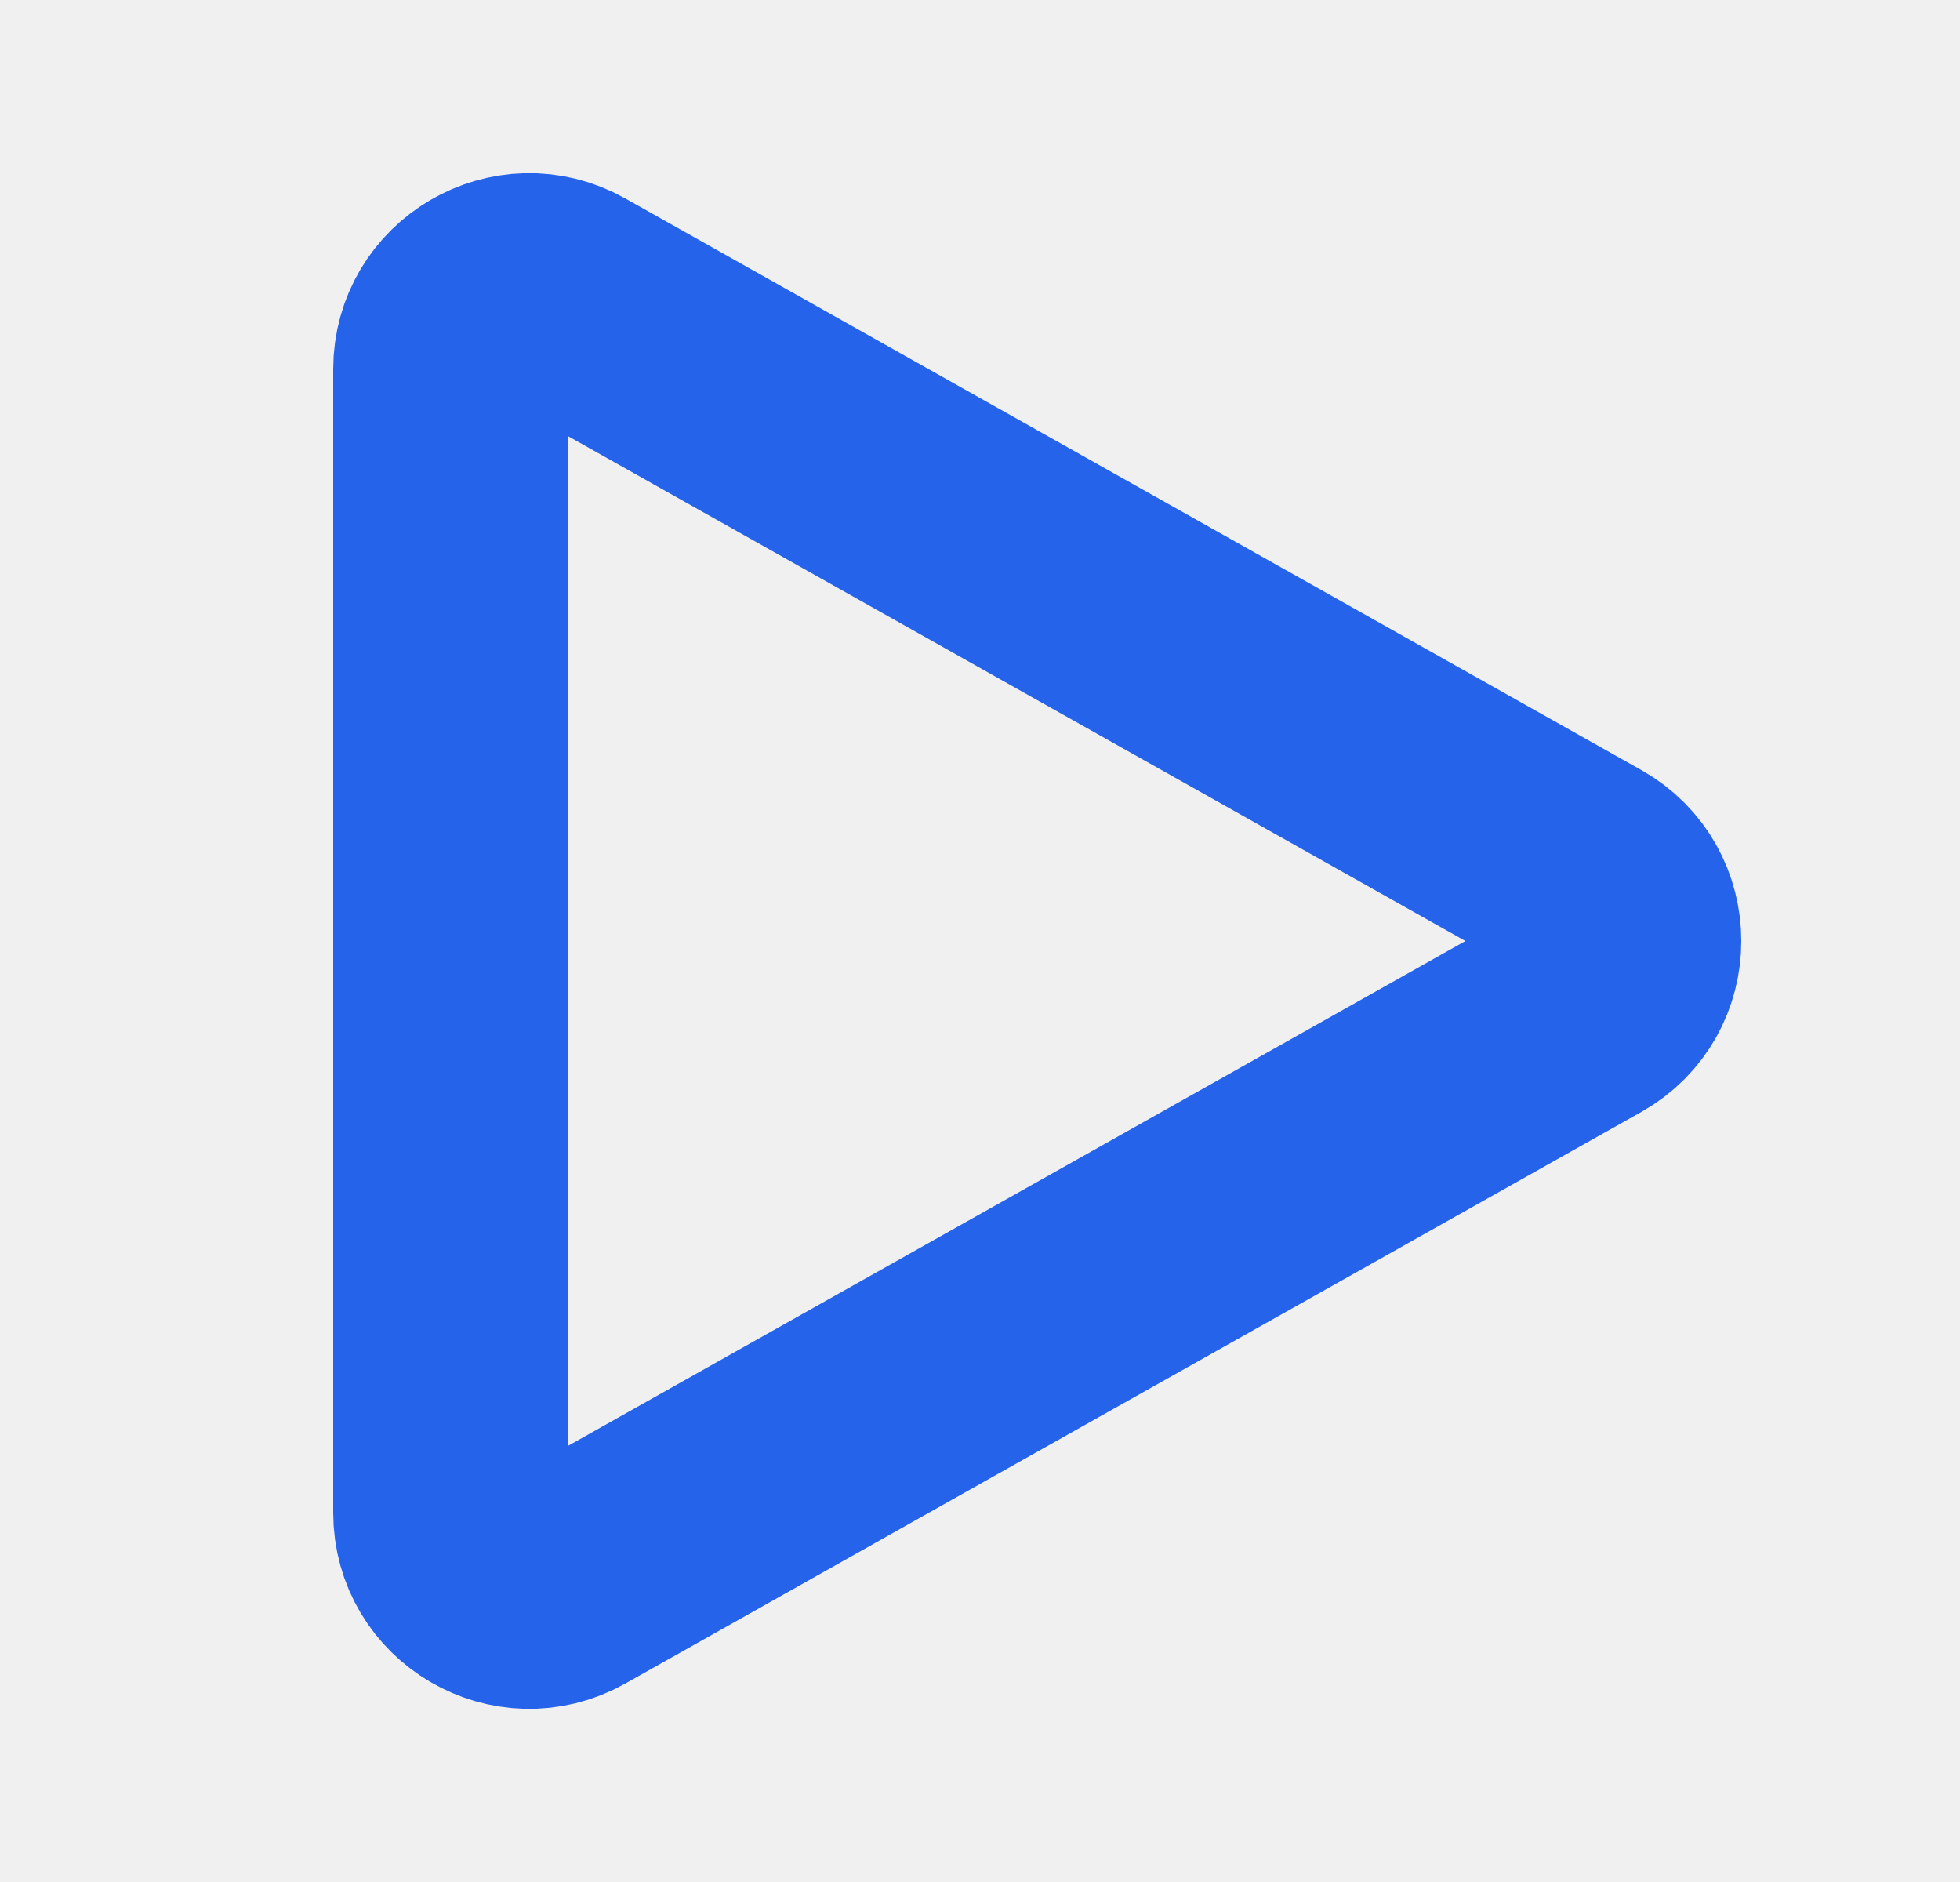
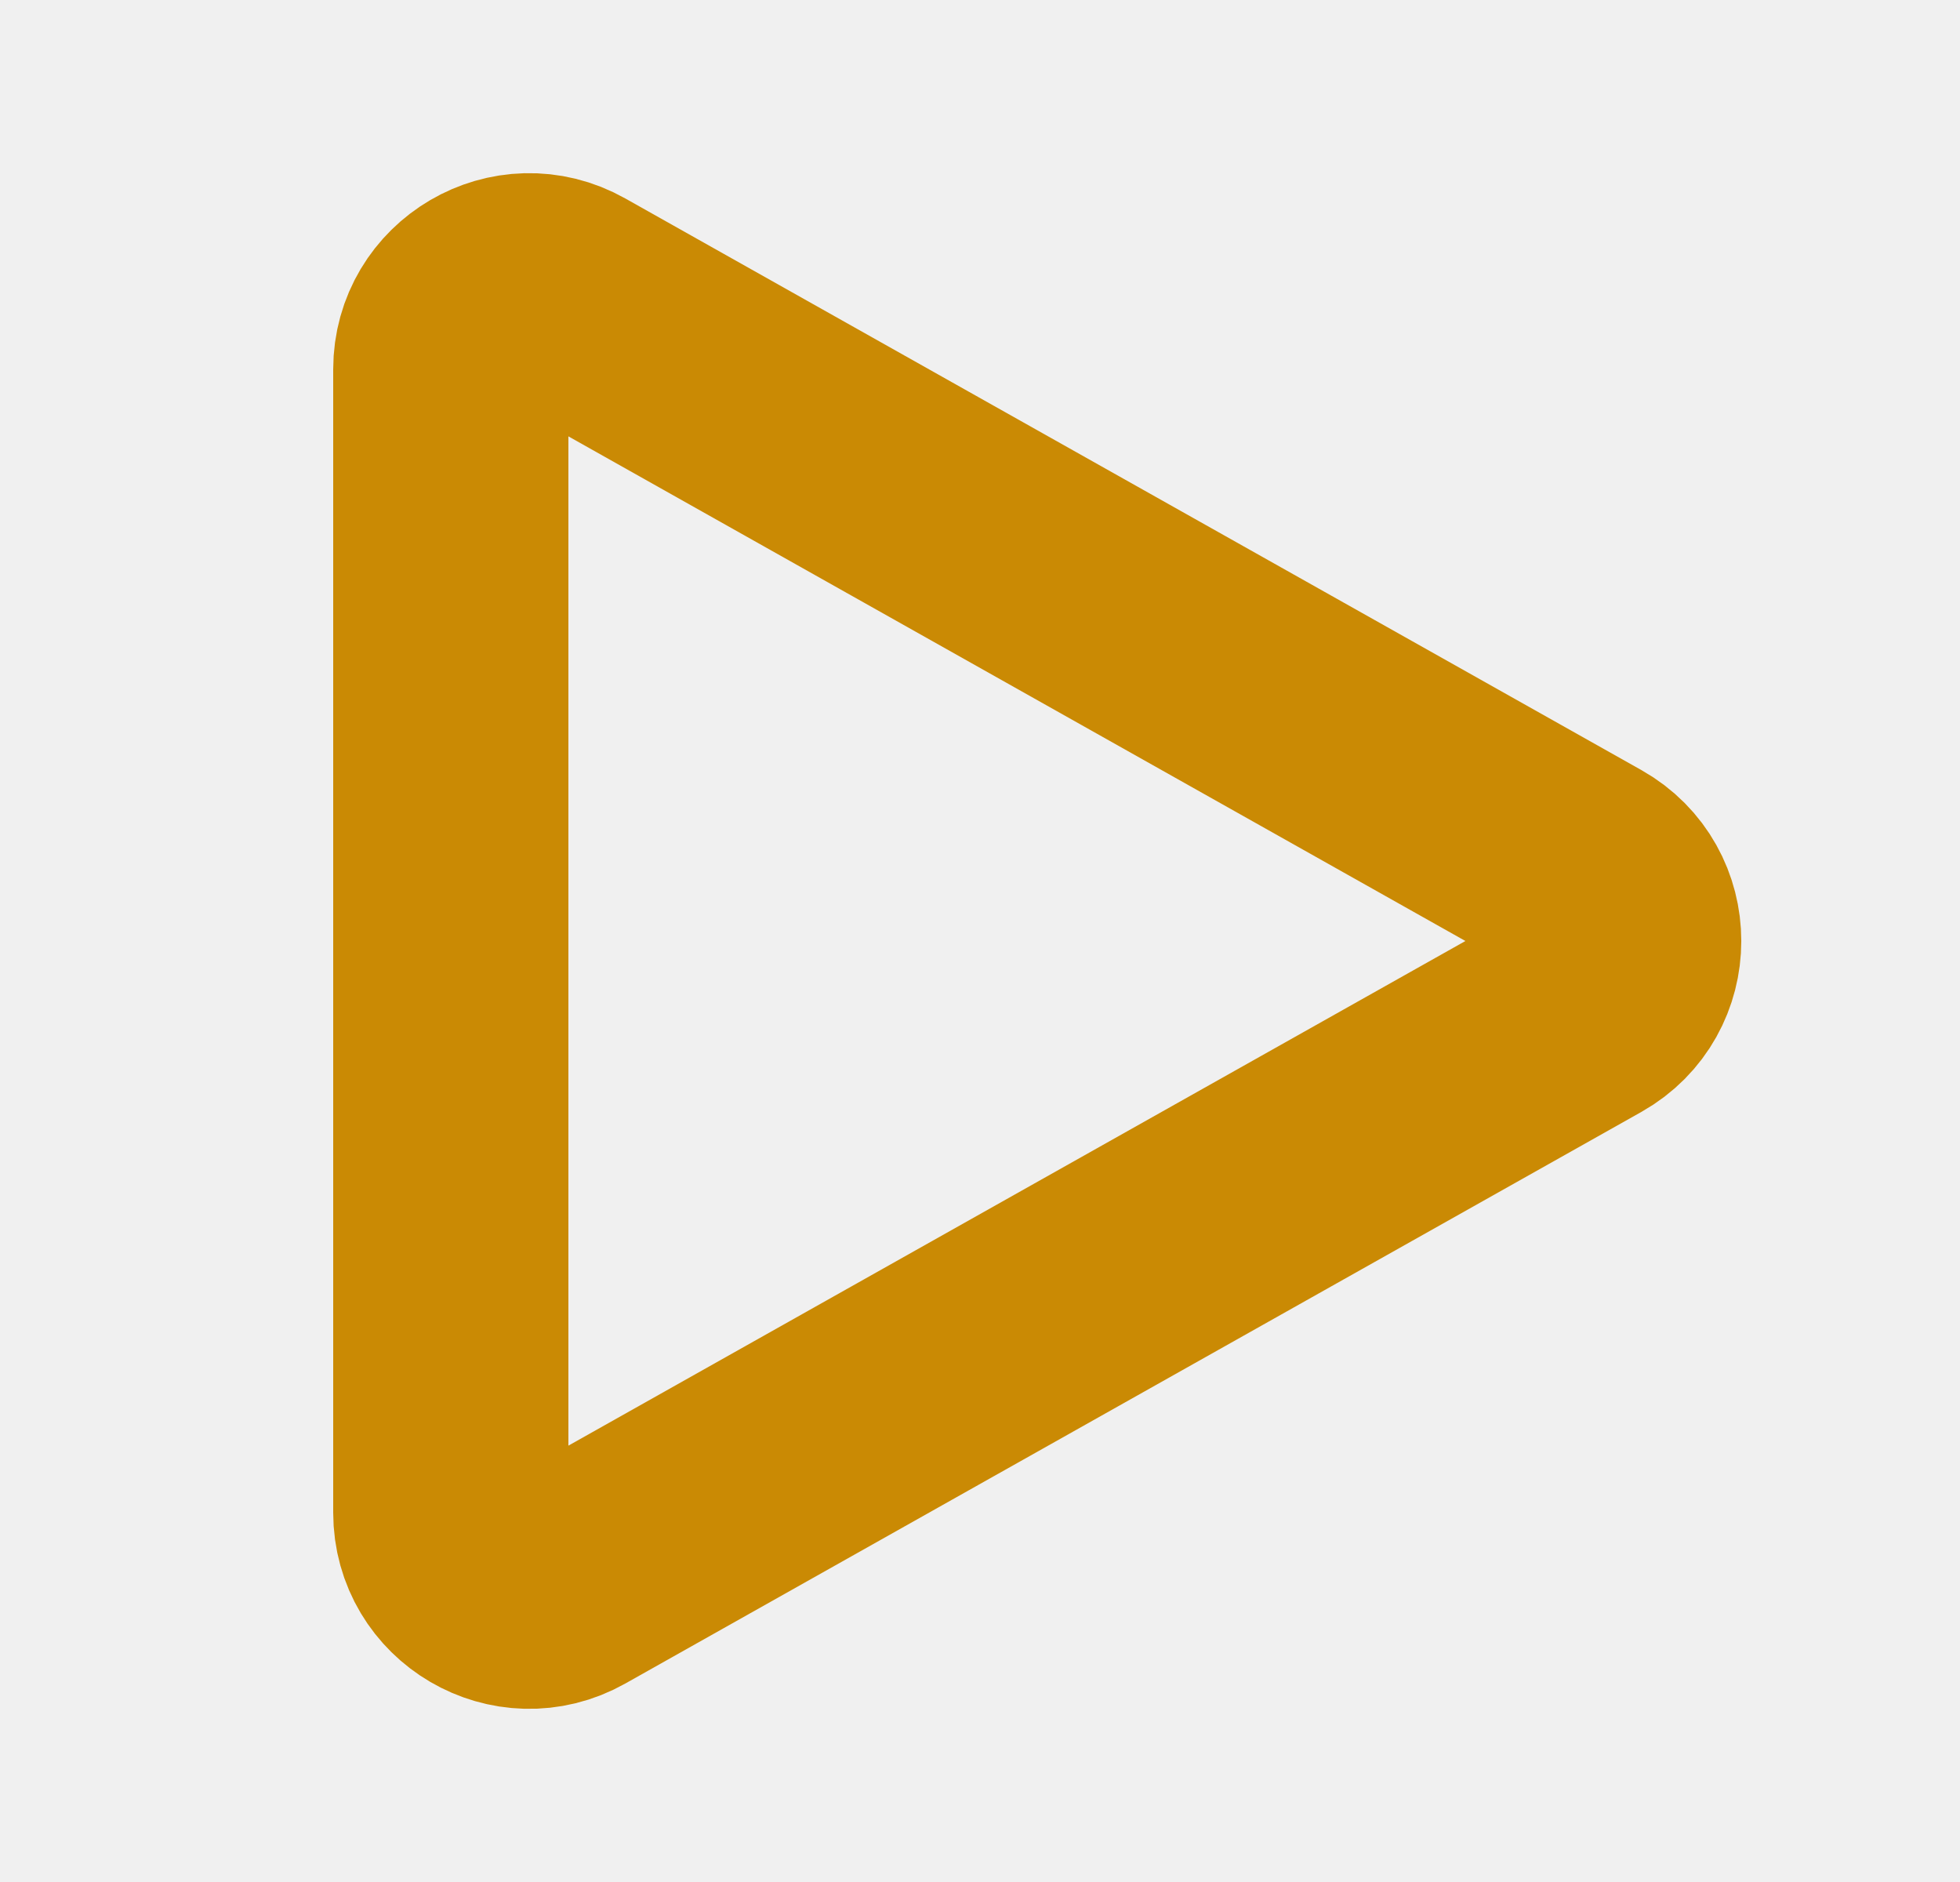
<svg xmlns="http://www.w3.org/2000/svg" width="25" height="24" viewBox="0 0 25 24" fill="none">
  <g clip-path="url(#clip0_113_1433)">
-     <path d="M5.75 19.29V4.71C5.75 3.945 6.574 3.463 7.24 3.838L20.201 11.128C20.88 11.511 20.88 12.489 20.201 12.872L7.24 20.162C6.574 20.537 5.75 20.055 5.75 19.29Z" stroke="#2563eb" stroke-width="3" stroke-linecap="round" stroke-linejoin="round" />
+     <path d="M5.75 19.29V4.71C5.75 3.945 6.574 3.463 7.24 3.838L20.201 11.128C20.88 11.511 20.88 12.489 20.201 12.872L7.24 20.162C6.574 20.537 5.75 20.055 5.75 19.29Z" stroke="#CA8A04" stroke-width="3" stroke-linecap="round" stroke-linejoin="round" />
  </g>
  <defs>
    <clipPath id="clip0_113_1433">
      <rect width="24" height="24" fill="white" transform="translate(0.5)" />
    </clipPath>
  </defs>
</svg>
